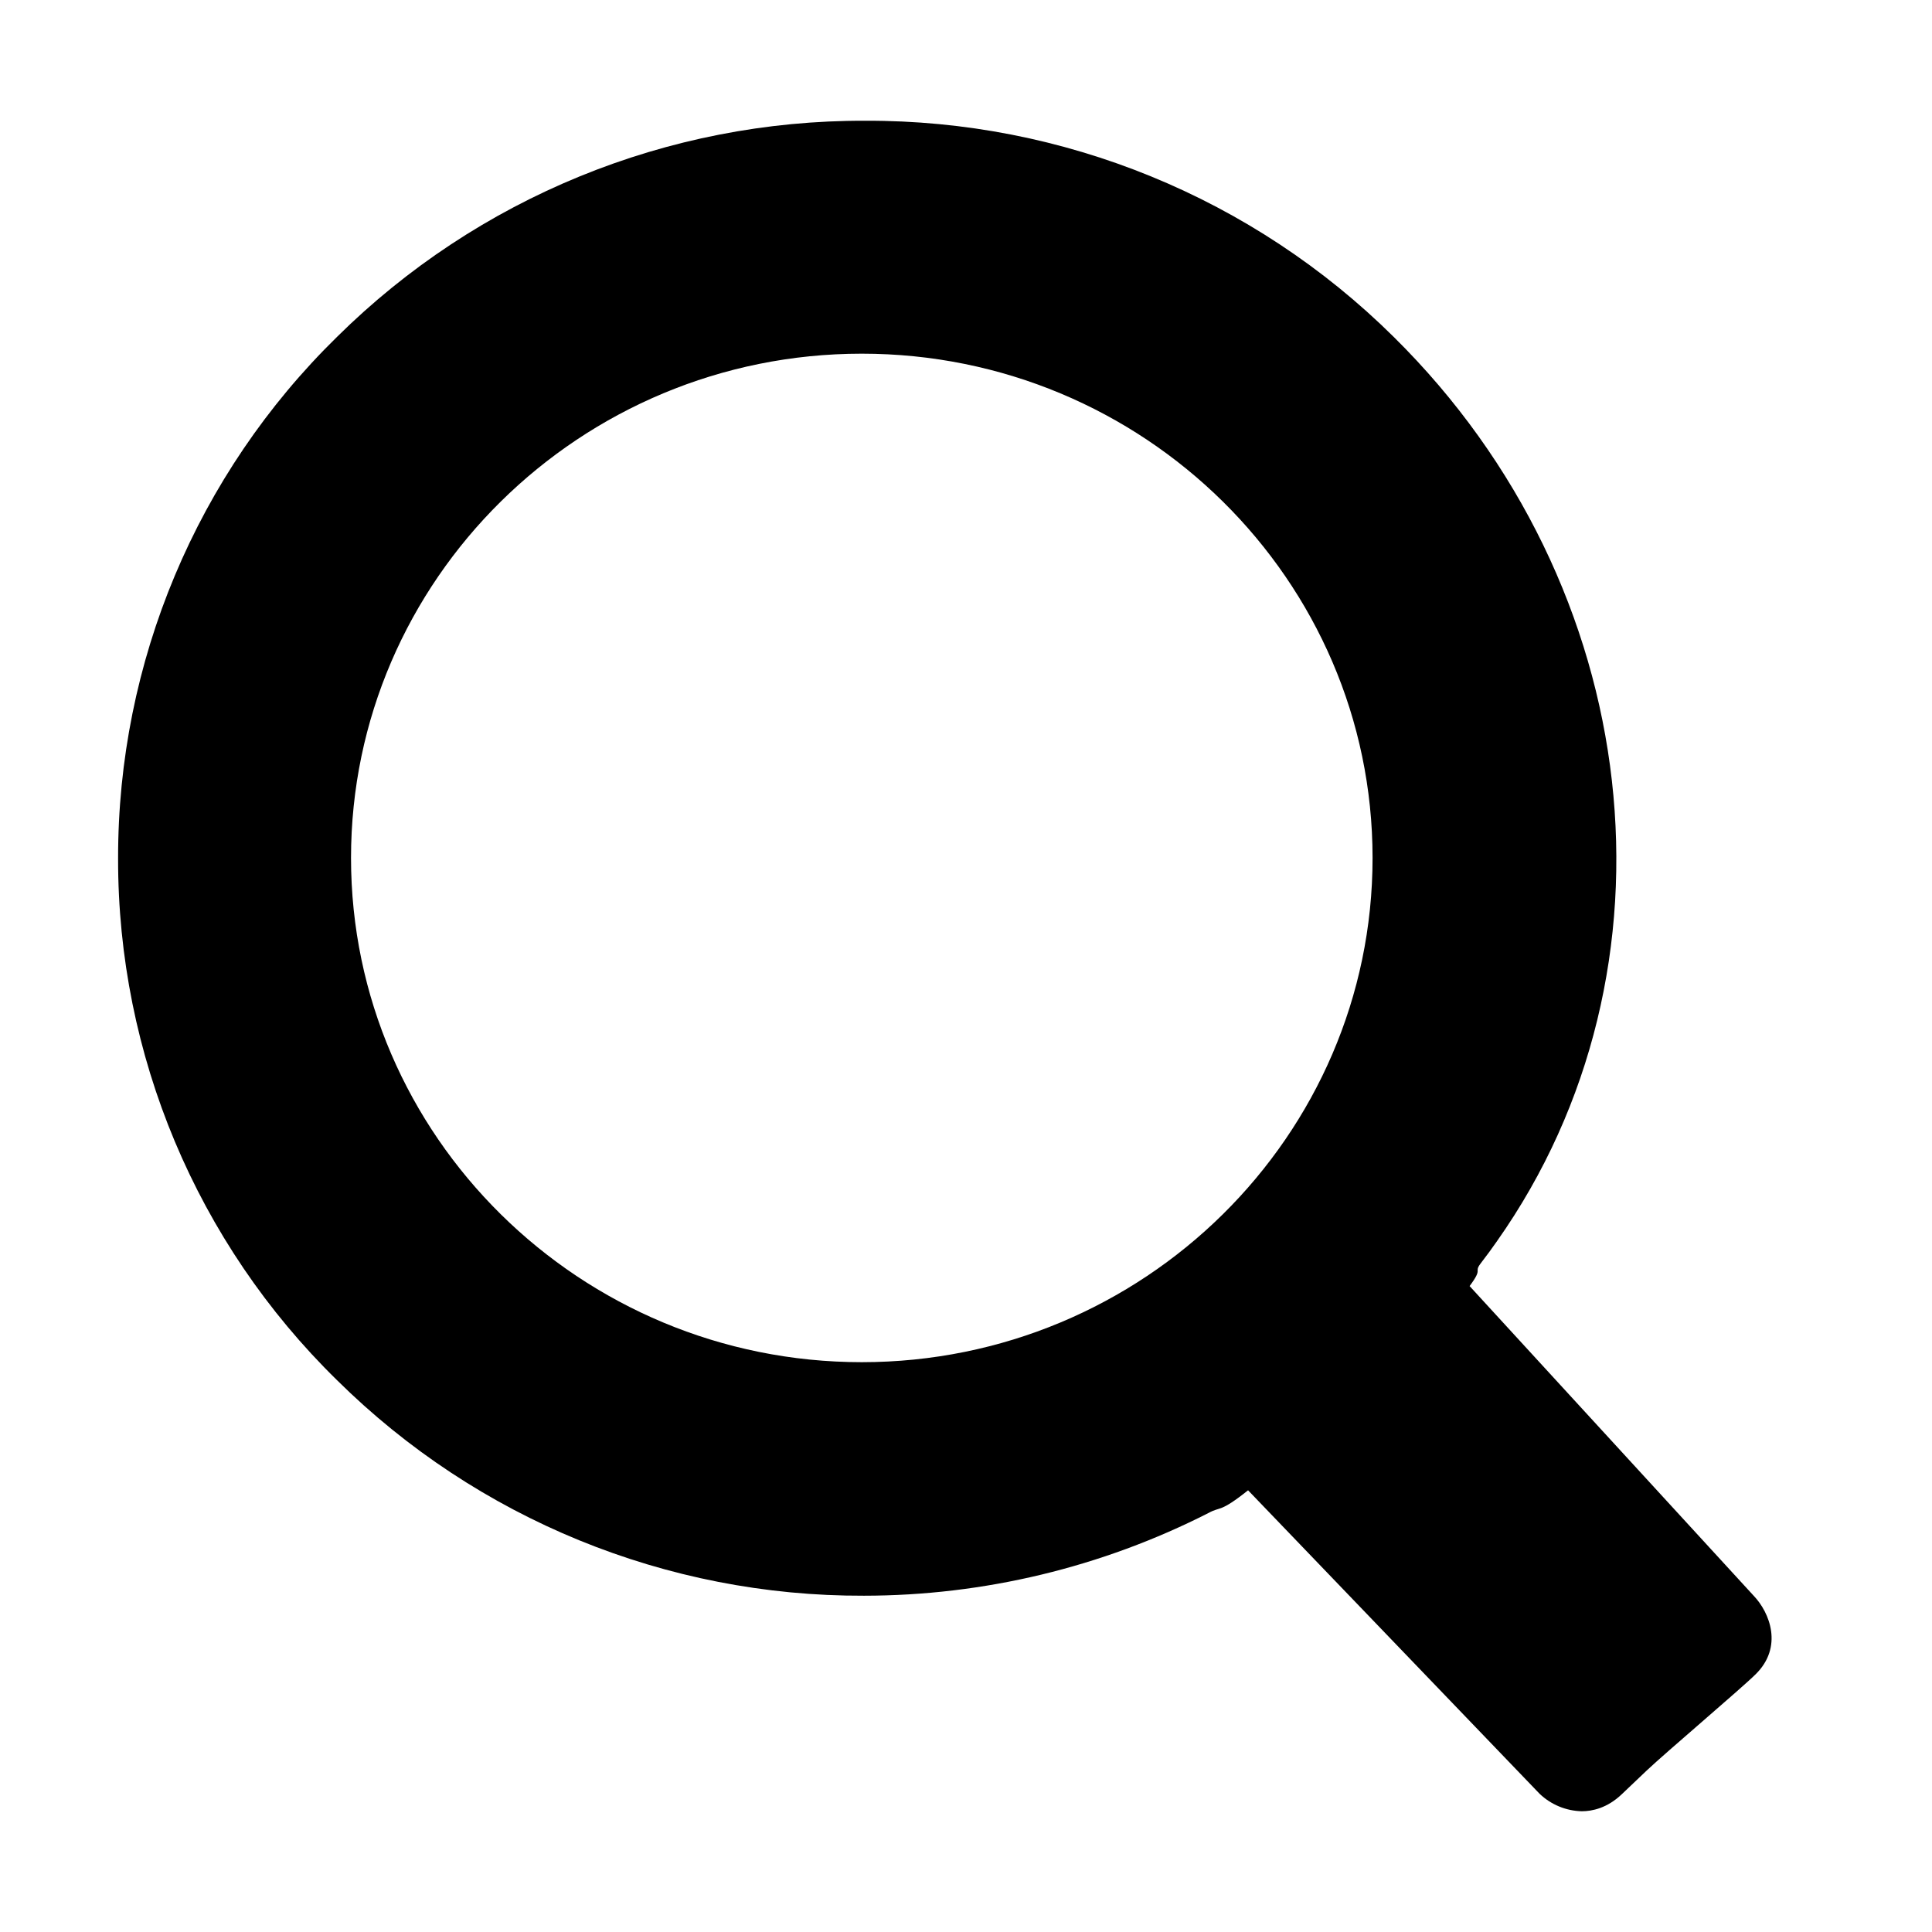
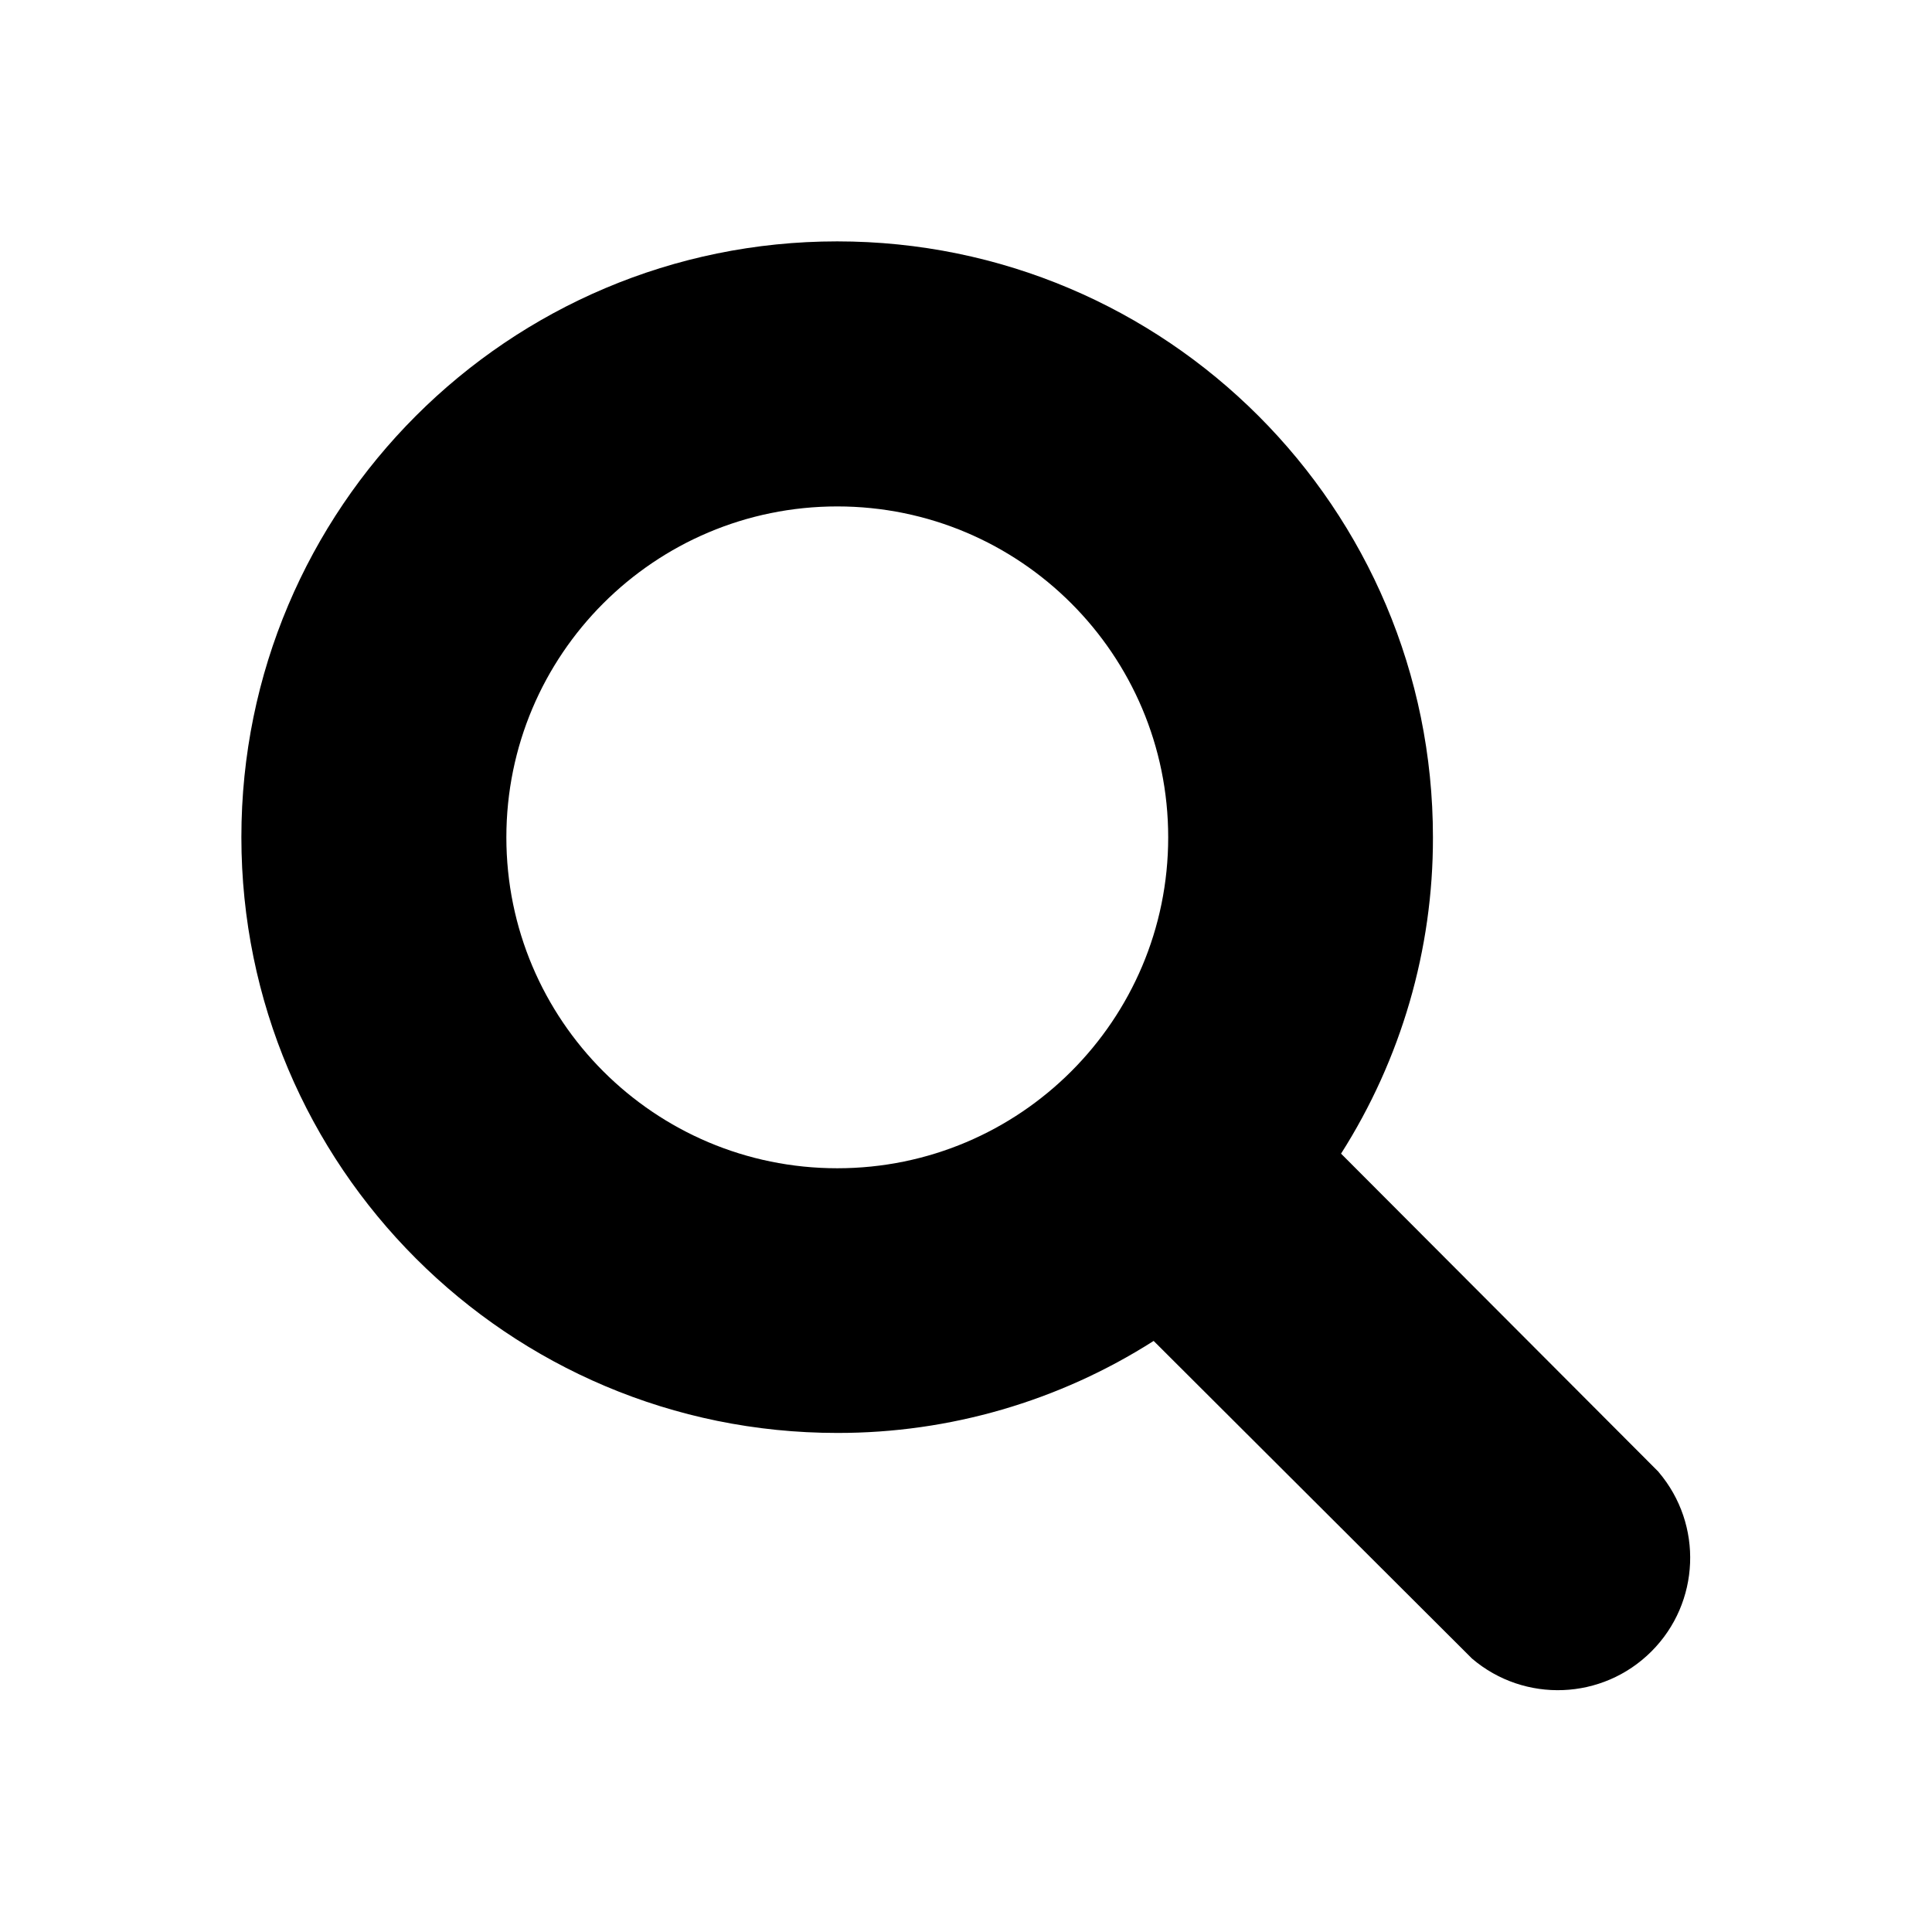
<svg xmlns="http://www.w3.org/2000/svg" width="16" height="16" viewBox="0 0 16 16">
-   <path fill="#000" fill-rule="evenodd" d="M11.367 7.105c0 2.302-1.897 4.176-4.23 4.176-2.332 0-4.23-1.874-4.23-4.176 0-2.303 1.898-4.176 4.23-4.176 2.333 0 4.23 1.873 4.23 4.176zm.804 3.545c.114-.152.033-.108.089-.184.052-.068.096-.127.138-.188 1.586-2.25 1.235-5.423-.856-7.488A6.187 6.187 0 0 0 7.166 1a6.188 6.188 0 0 0-4.375 1.79A6.031 6.031 0 0 0 .978 7.11a6.03 6.03 0 0 0 1.813 4.32 6.172 6.172 0 0 0 4.364 1.785 6.3 6.3 0 0 0 2.855-.686c.1-.055.09.001.326-.187l2.414 2.513a.523.523 0 0 0 .35.145c.084 0 .21-.025.332-.142l.205-.195c.156-.148.784-.68.902-.797.23-.226.118-.511-.016-.651L12.17 10.65z" />
+   <path fill="#000" fill-rule="nonzero" d="M13.736 12.19l-2.63-2.636c.498-.783.763-1.692.761-2.62a4.934 4.934 0 1 0-4.933 4.933 4.857 4.857 0 0 0 2.62-.762l2.637 2.631a1.096 1.096 0 0 0 1.545-1.545zM6.934 9.675a2.74 2.74 0 1 1 0-5.481 2.74 2.74 0 0 1 0 5.481z" />
</svg>
